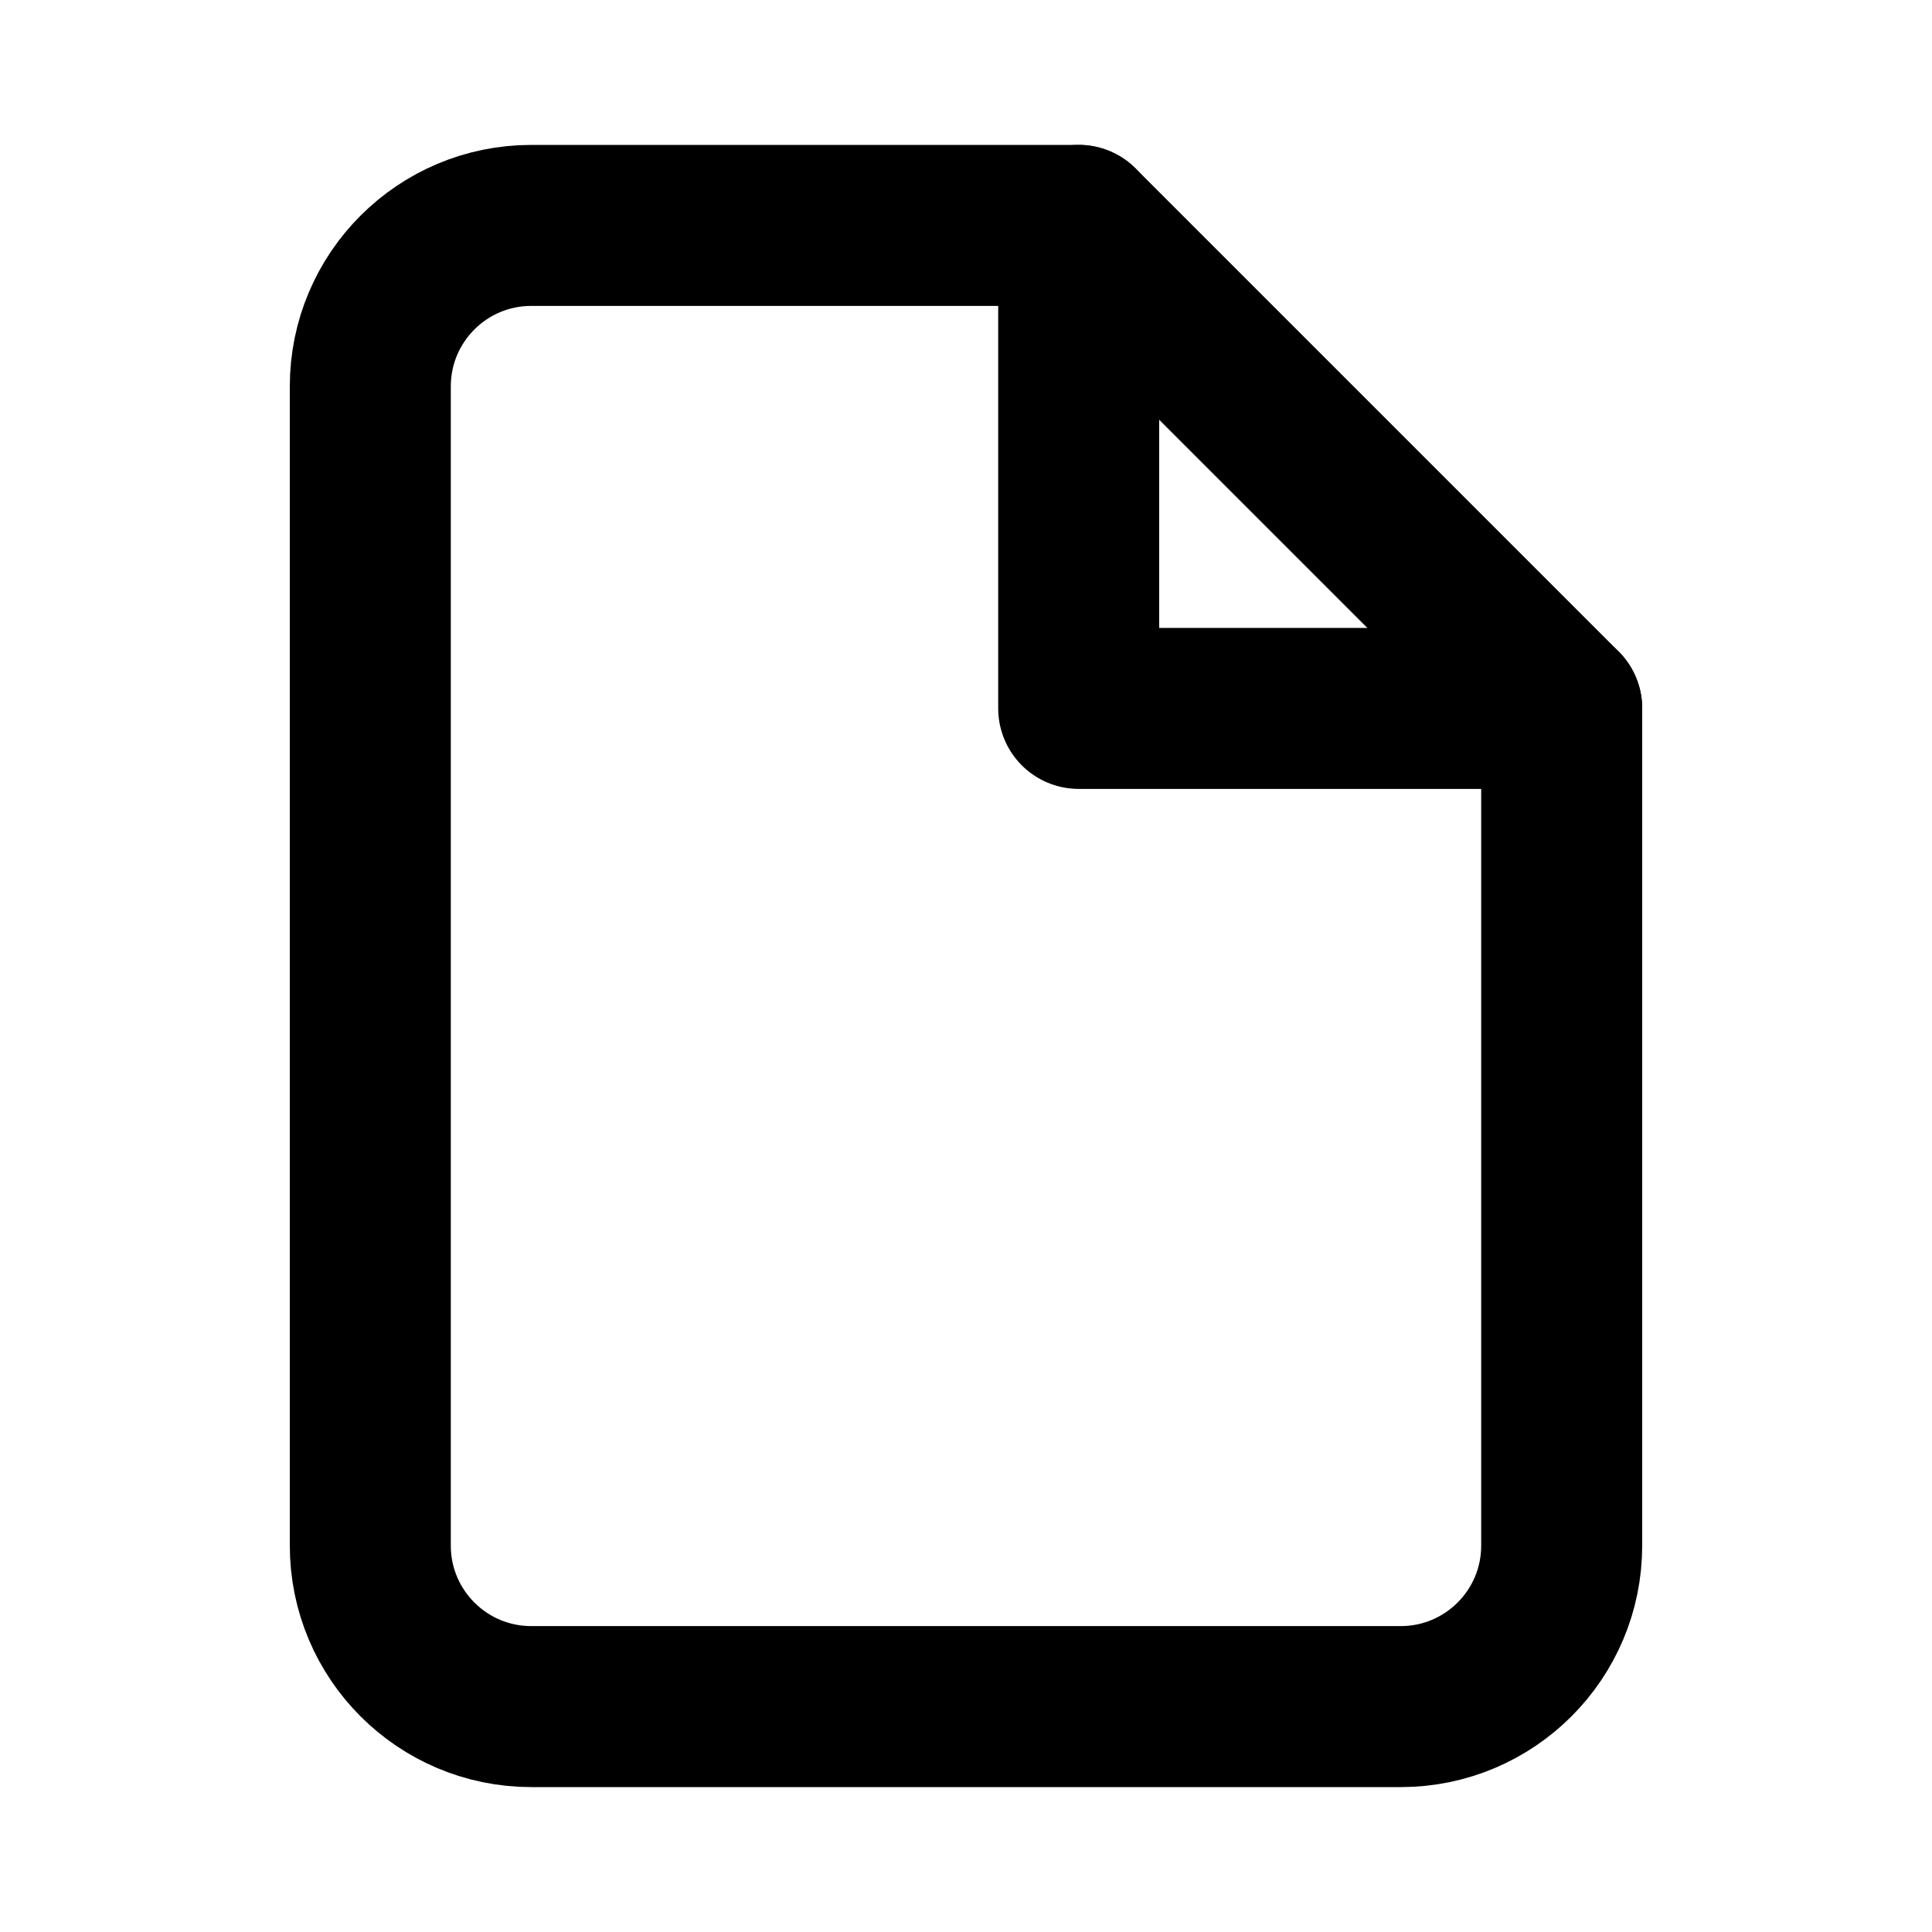
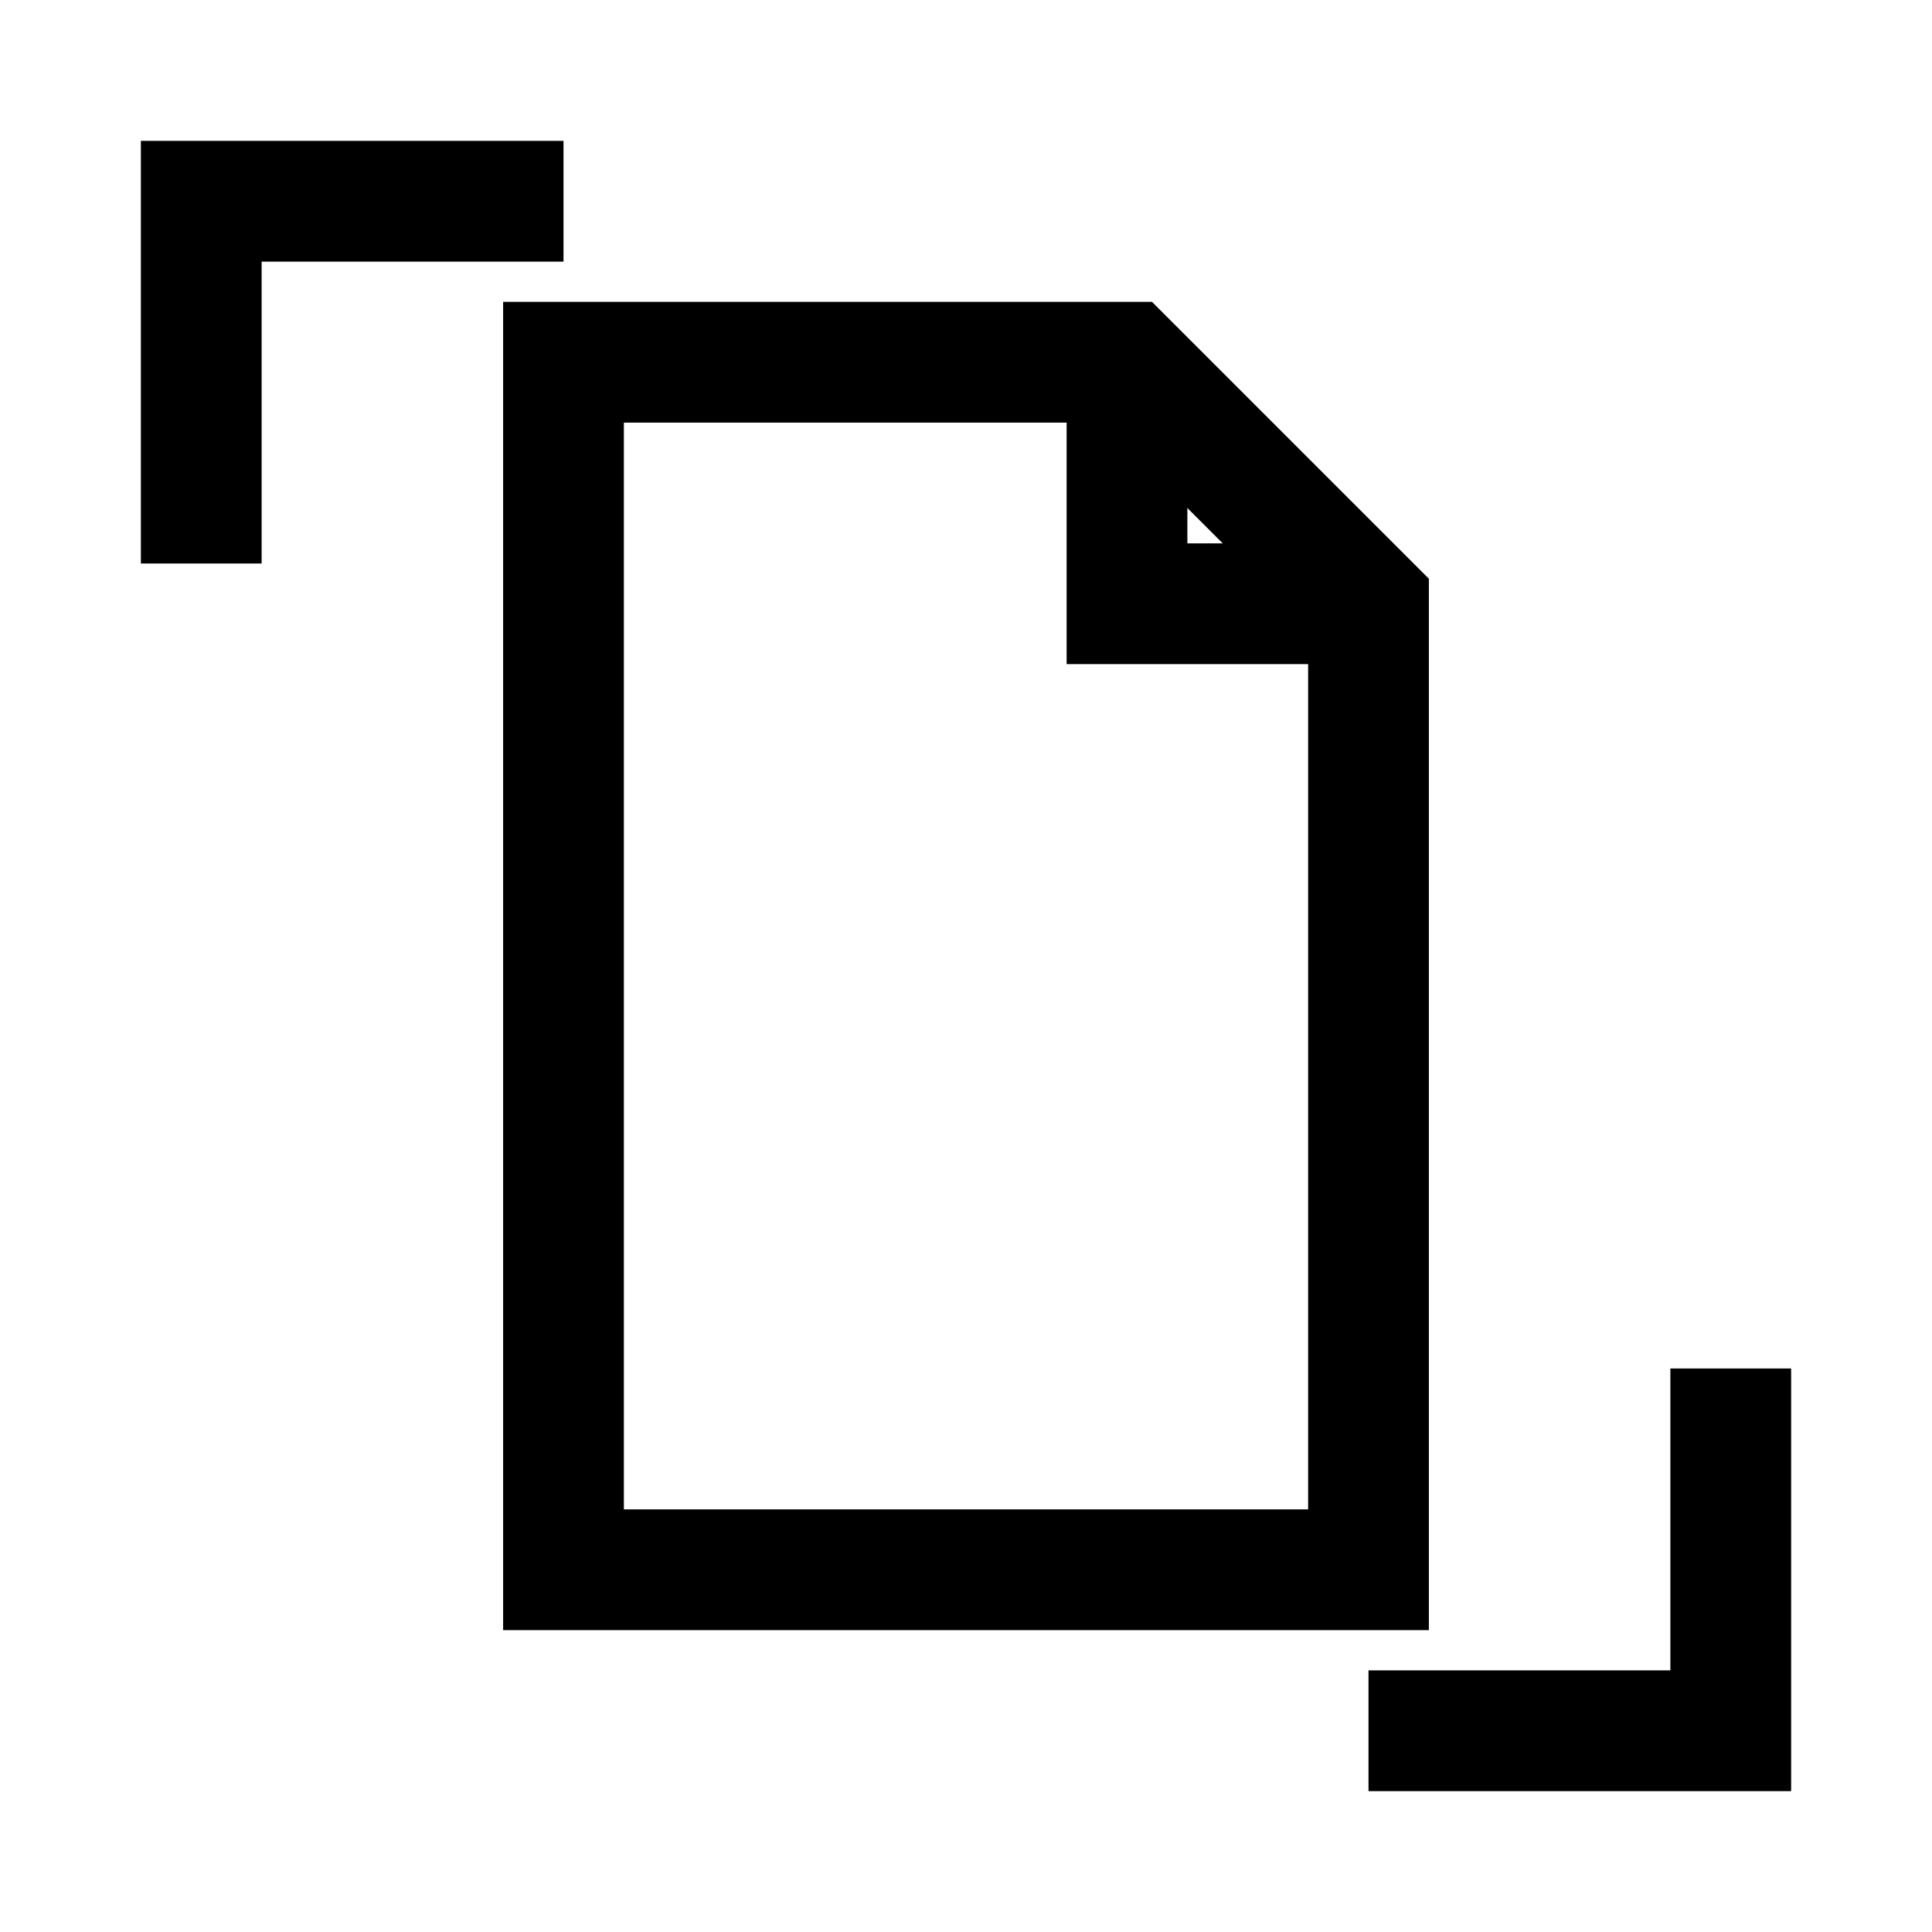
- <svg xmlns="http://www.w3.org/2000/svg" viewBox="0 0 24 24" fill="none" stroke="currentColor" stroke-width="2" stroke-linecap="round" stroke-linejoin="round">
-   <path d="M13.4 2.8H6.6a2 2 0 0 0-2 2v14.4a2 2 0 0 0 2 2h10.8a2 2 0 0 0 2-2V8.8z" />
-   <path d="M13.4 2.8V8.8h6" />
+ <svg xmlns="http://www.w3.org/2000/svg" viewBox="0 0 24 24" fill="none" stroke="currentColor" stroke-width="1.5" stroke-linecap="butt" stroke-linejoin="miter">
+   <path d="M7 4.5H14L17 7.5V19.5H7Z" />
+   <path d="M14 4.5V7.5H17" />
+   <path d="M2.5 7V2.5H7" />
+   <path d="M21.5 17V21.5H17" />
</svg>
